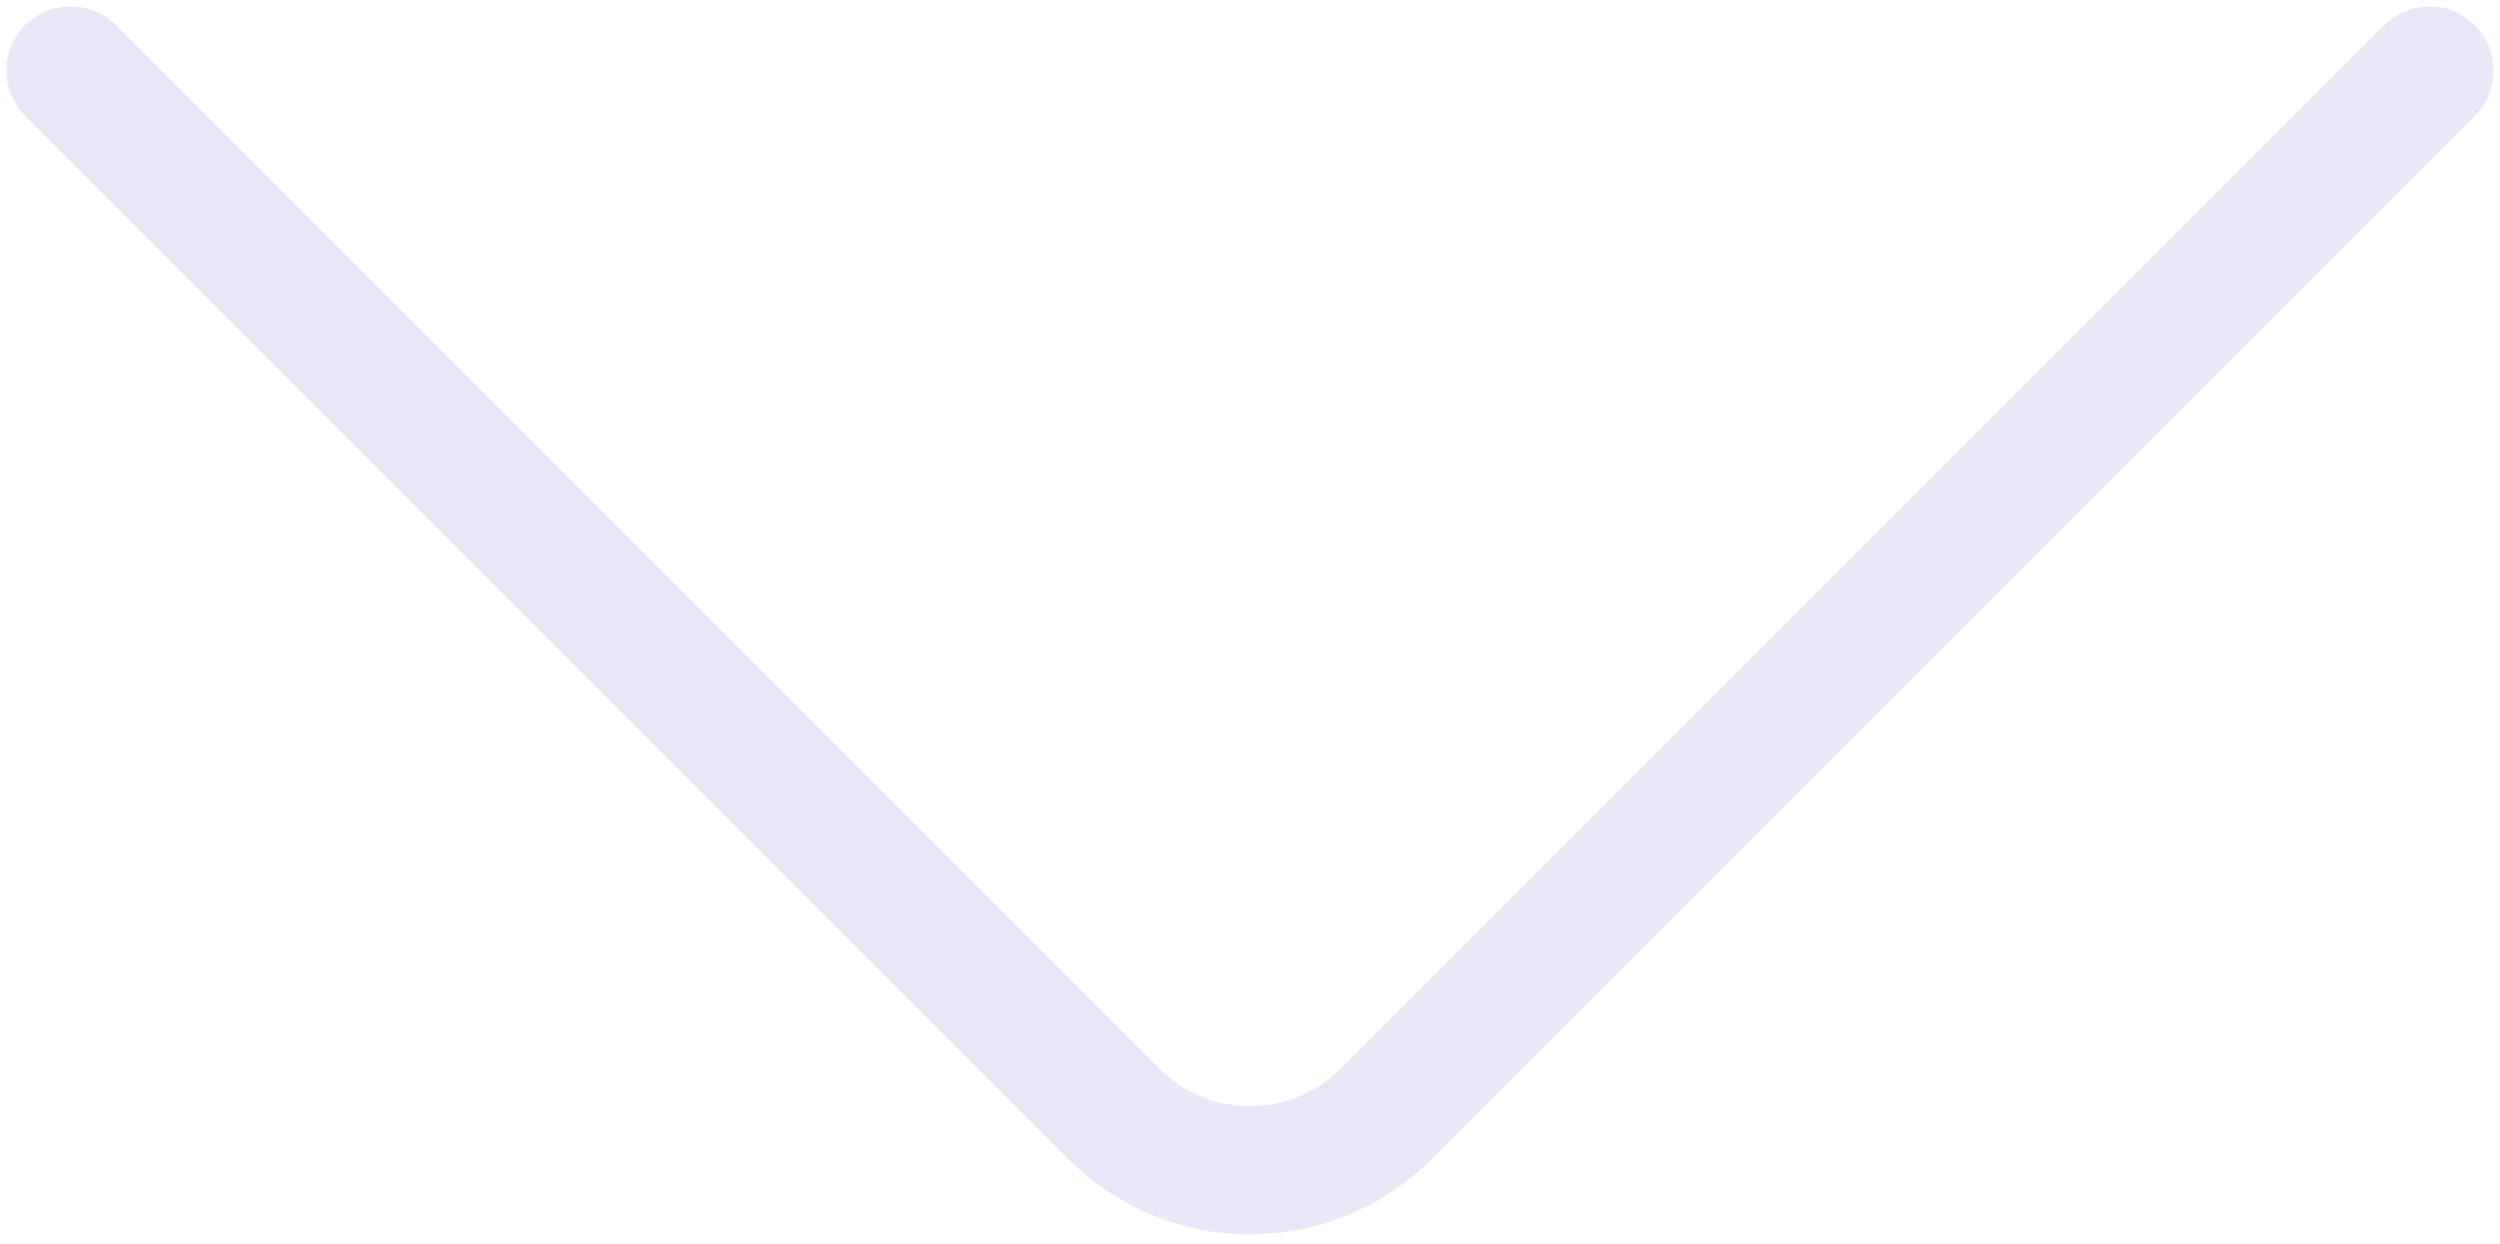
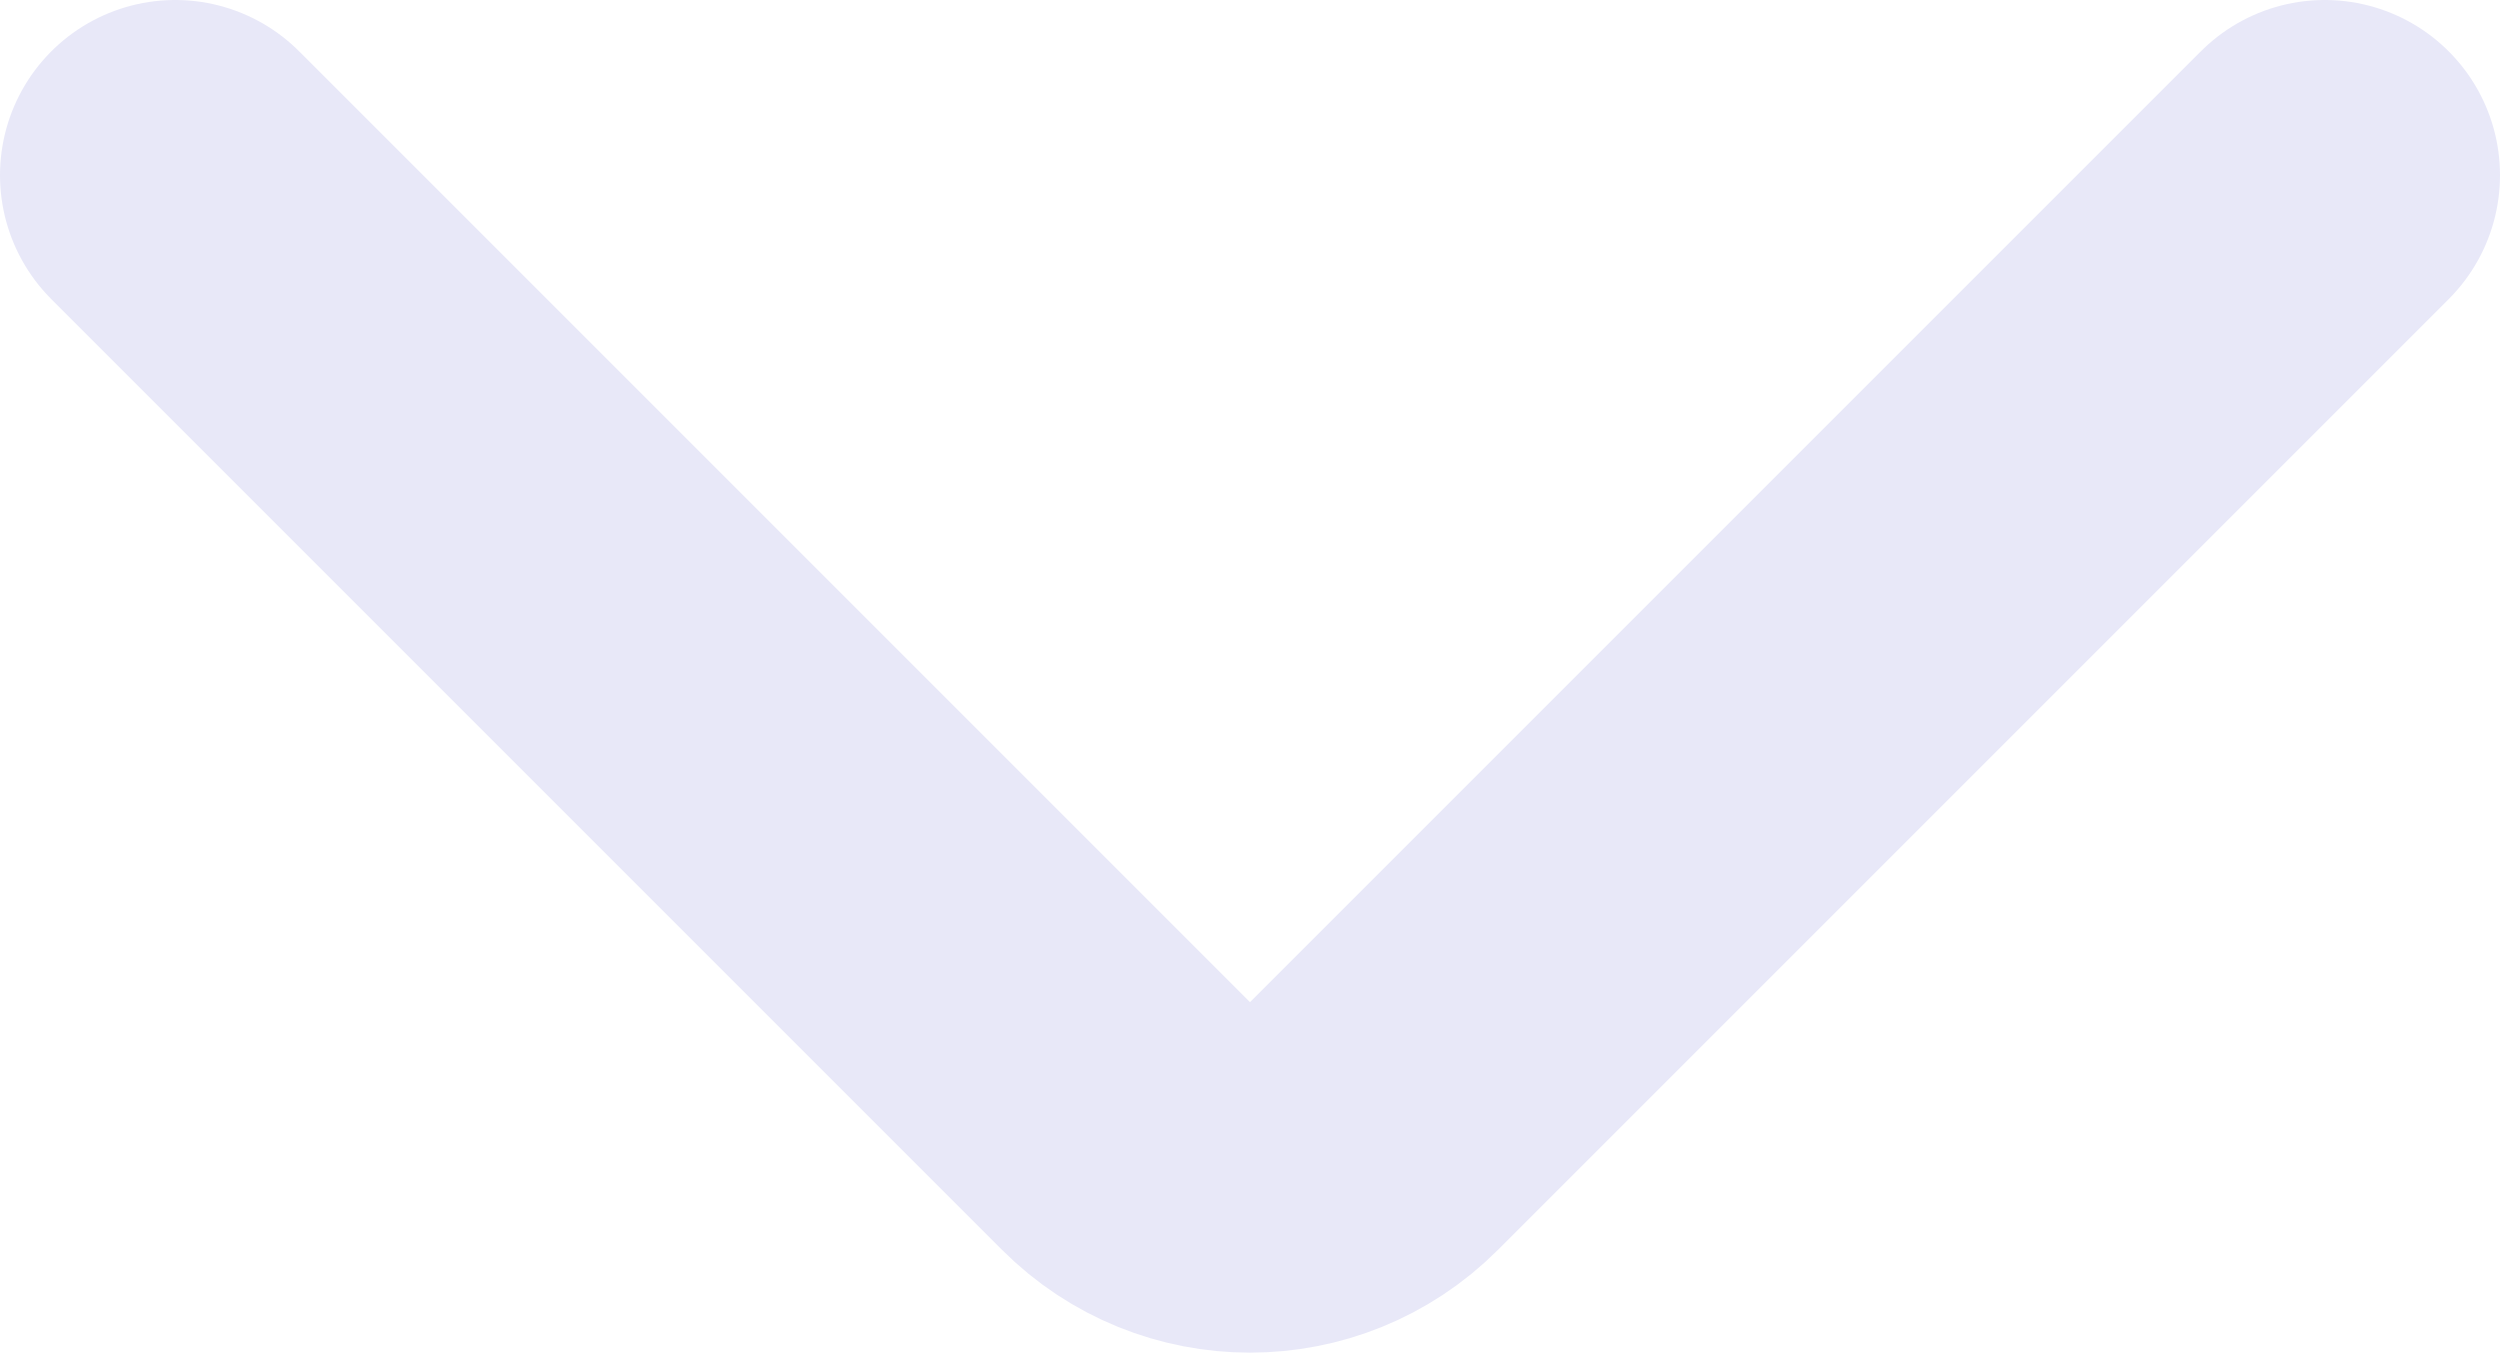
- <svg xmlns="http://www.w3.org/2000/svg" width="195" height="97" viewBox="0 0 195 97" fill="none">
-   <path d="M5.5 5.5L86.893 86.893C92.751 92.751 102.249 92.751 108.107 86.893L189.5 5.5" stroke="#E8E8F8" stroke-width="10" stroke-linecap="round" />
+ <svg xmlns="http://www.w3.org/2000/svg" width="214" height="116" viewBox="0 0 214 116" fill="none">
+   <path d="M15 15L96.393 96.393C102.251 102.251 111.749 102.251 117.607 96.393L199 15" stroke="#E8E8F8" stroke-width="30" stroke-linecap="round" />
</svg>
